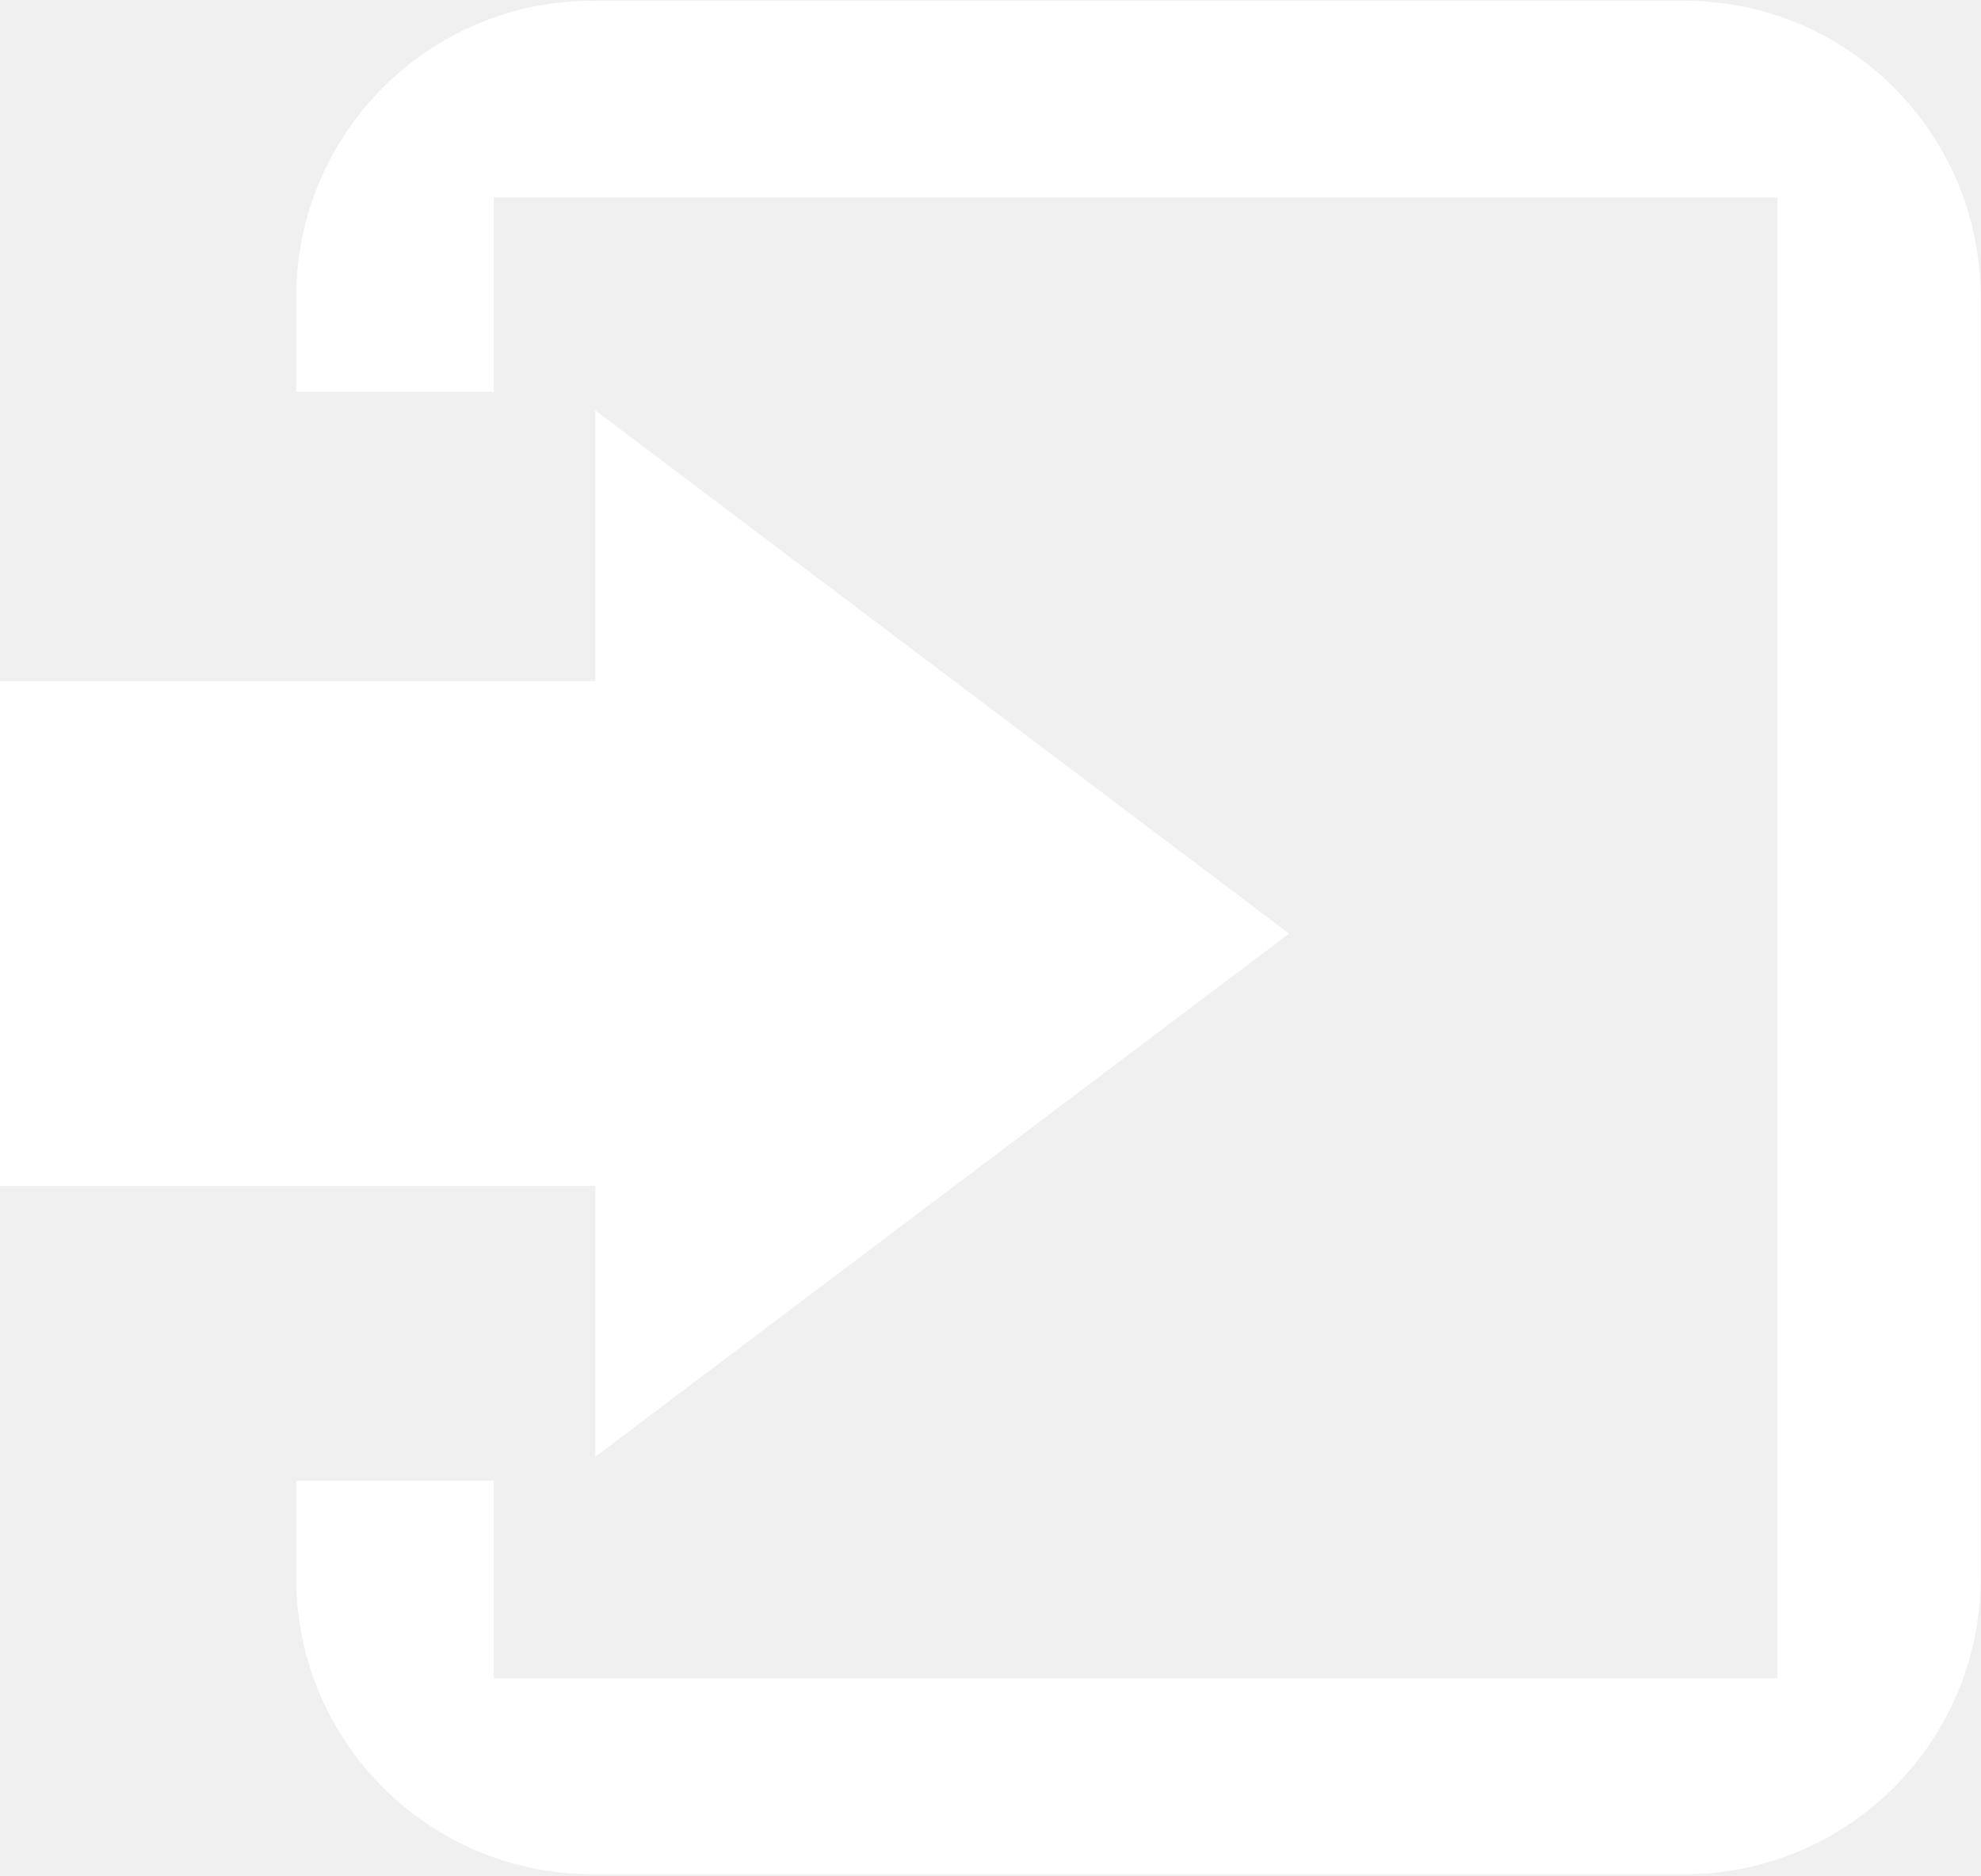
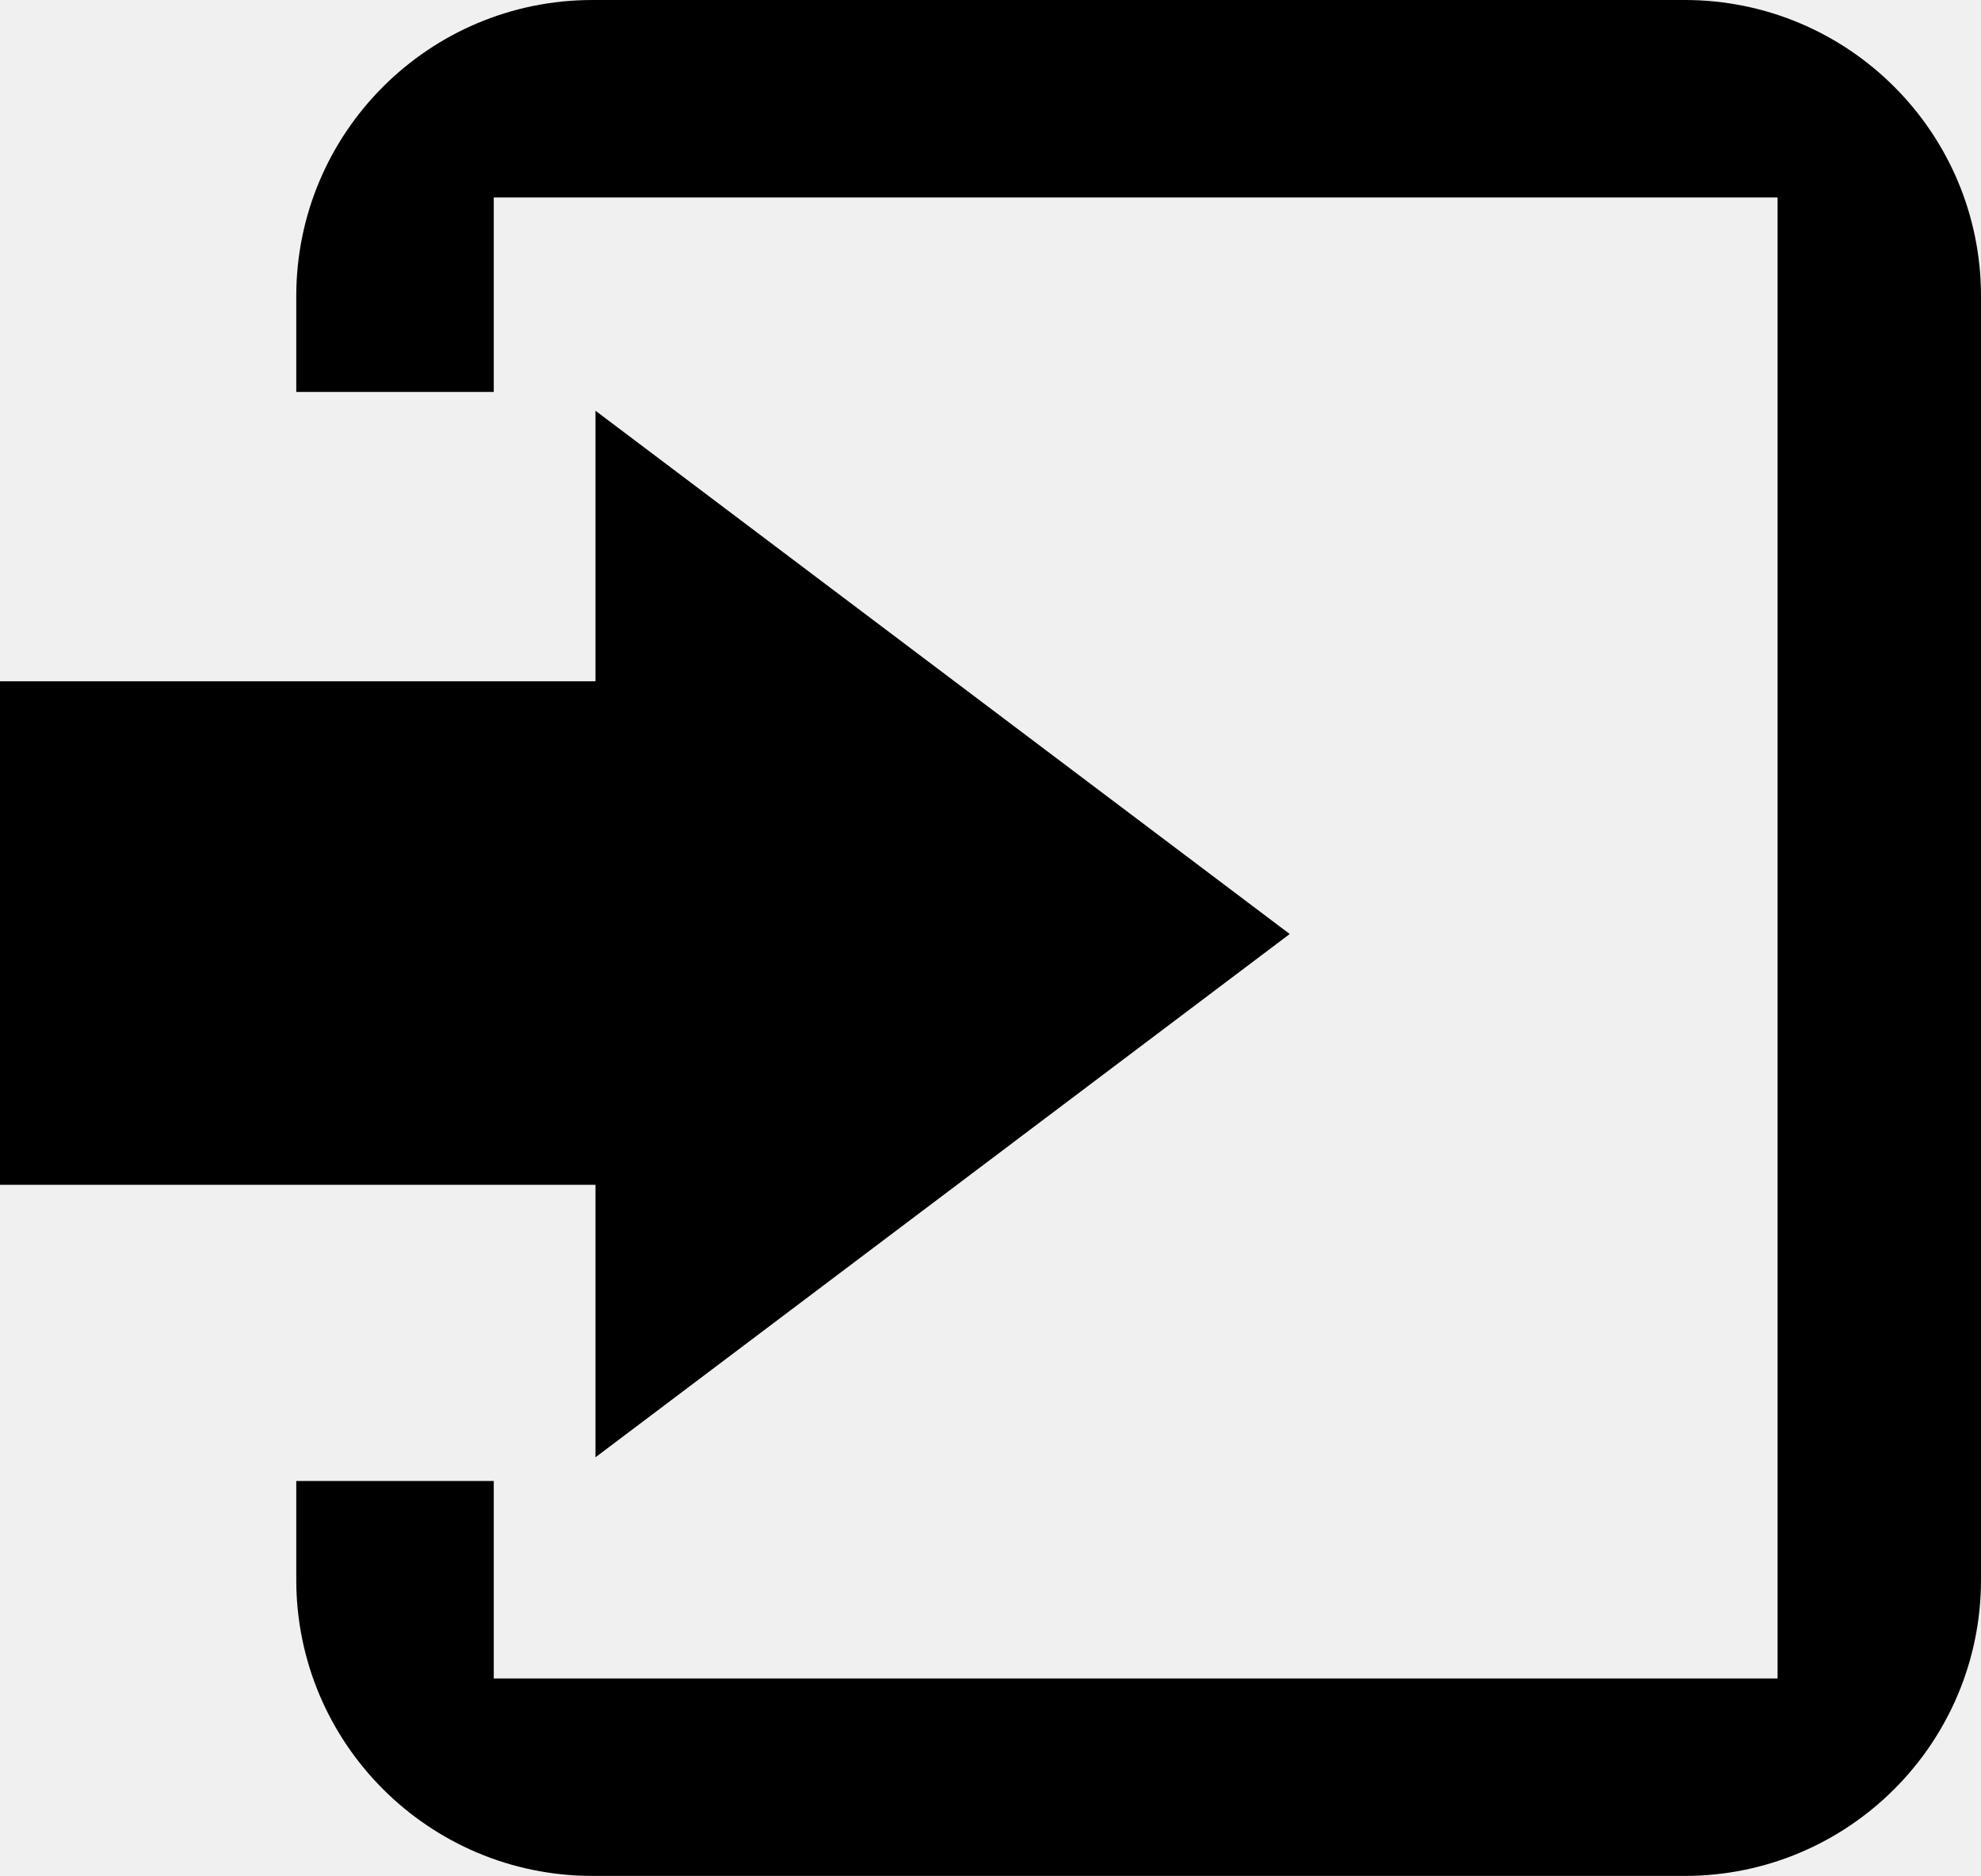
- <svg xmlns="http://www.w3.org/2000/svg" width="20.063" height="19" viewBox="0 0 20.063 19">
-   <defs>
-     <style>
-       .cls-1 {
-         fill: #fff;
-         fill-opacity: 0.99;
-         fill-rule: evenodd;
-       }
-     </style>
-   </defs>
-   <path id="Вход" class="cls-1" d="M973,32.968v-0.96a3,3,0,0,1,3-3h11.059a3,3,0,0,1,3,3V44.986a3,3,0,0,1-3,3H976a3,3,0,0,1-3-3V44h2v2h13V31H975v1.968h-2Zm-3,8.046h6.029v2.743l7.027-5.3-7.027-5.3V35.9H970v5.114Z" transform="translate(-970 -29)" />
+ <svg xmlns="http://www.w3.org/2000/svg" viewBox="0 0 20.06 19">
+   <path d="M3 3.97V3a3 3 0 0 1 3-3h11.06a3 3 0 0 1 3 3v13a3 3 0 0 1-3 3H6a3 3 0 0 1-3-3v-1h2v2h13V2H5v1.97H3zM0 12h6.03v2.76l7.03-5.3-7.03-5.3V6.9H0V12z" />
</svg>
